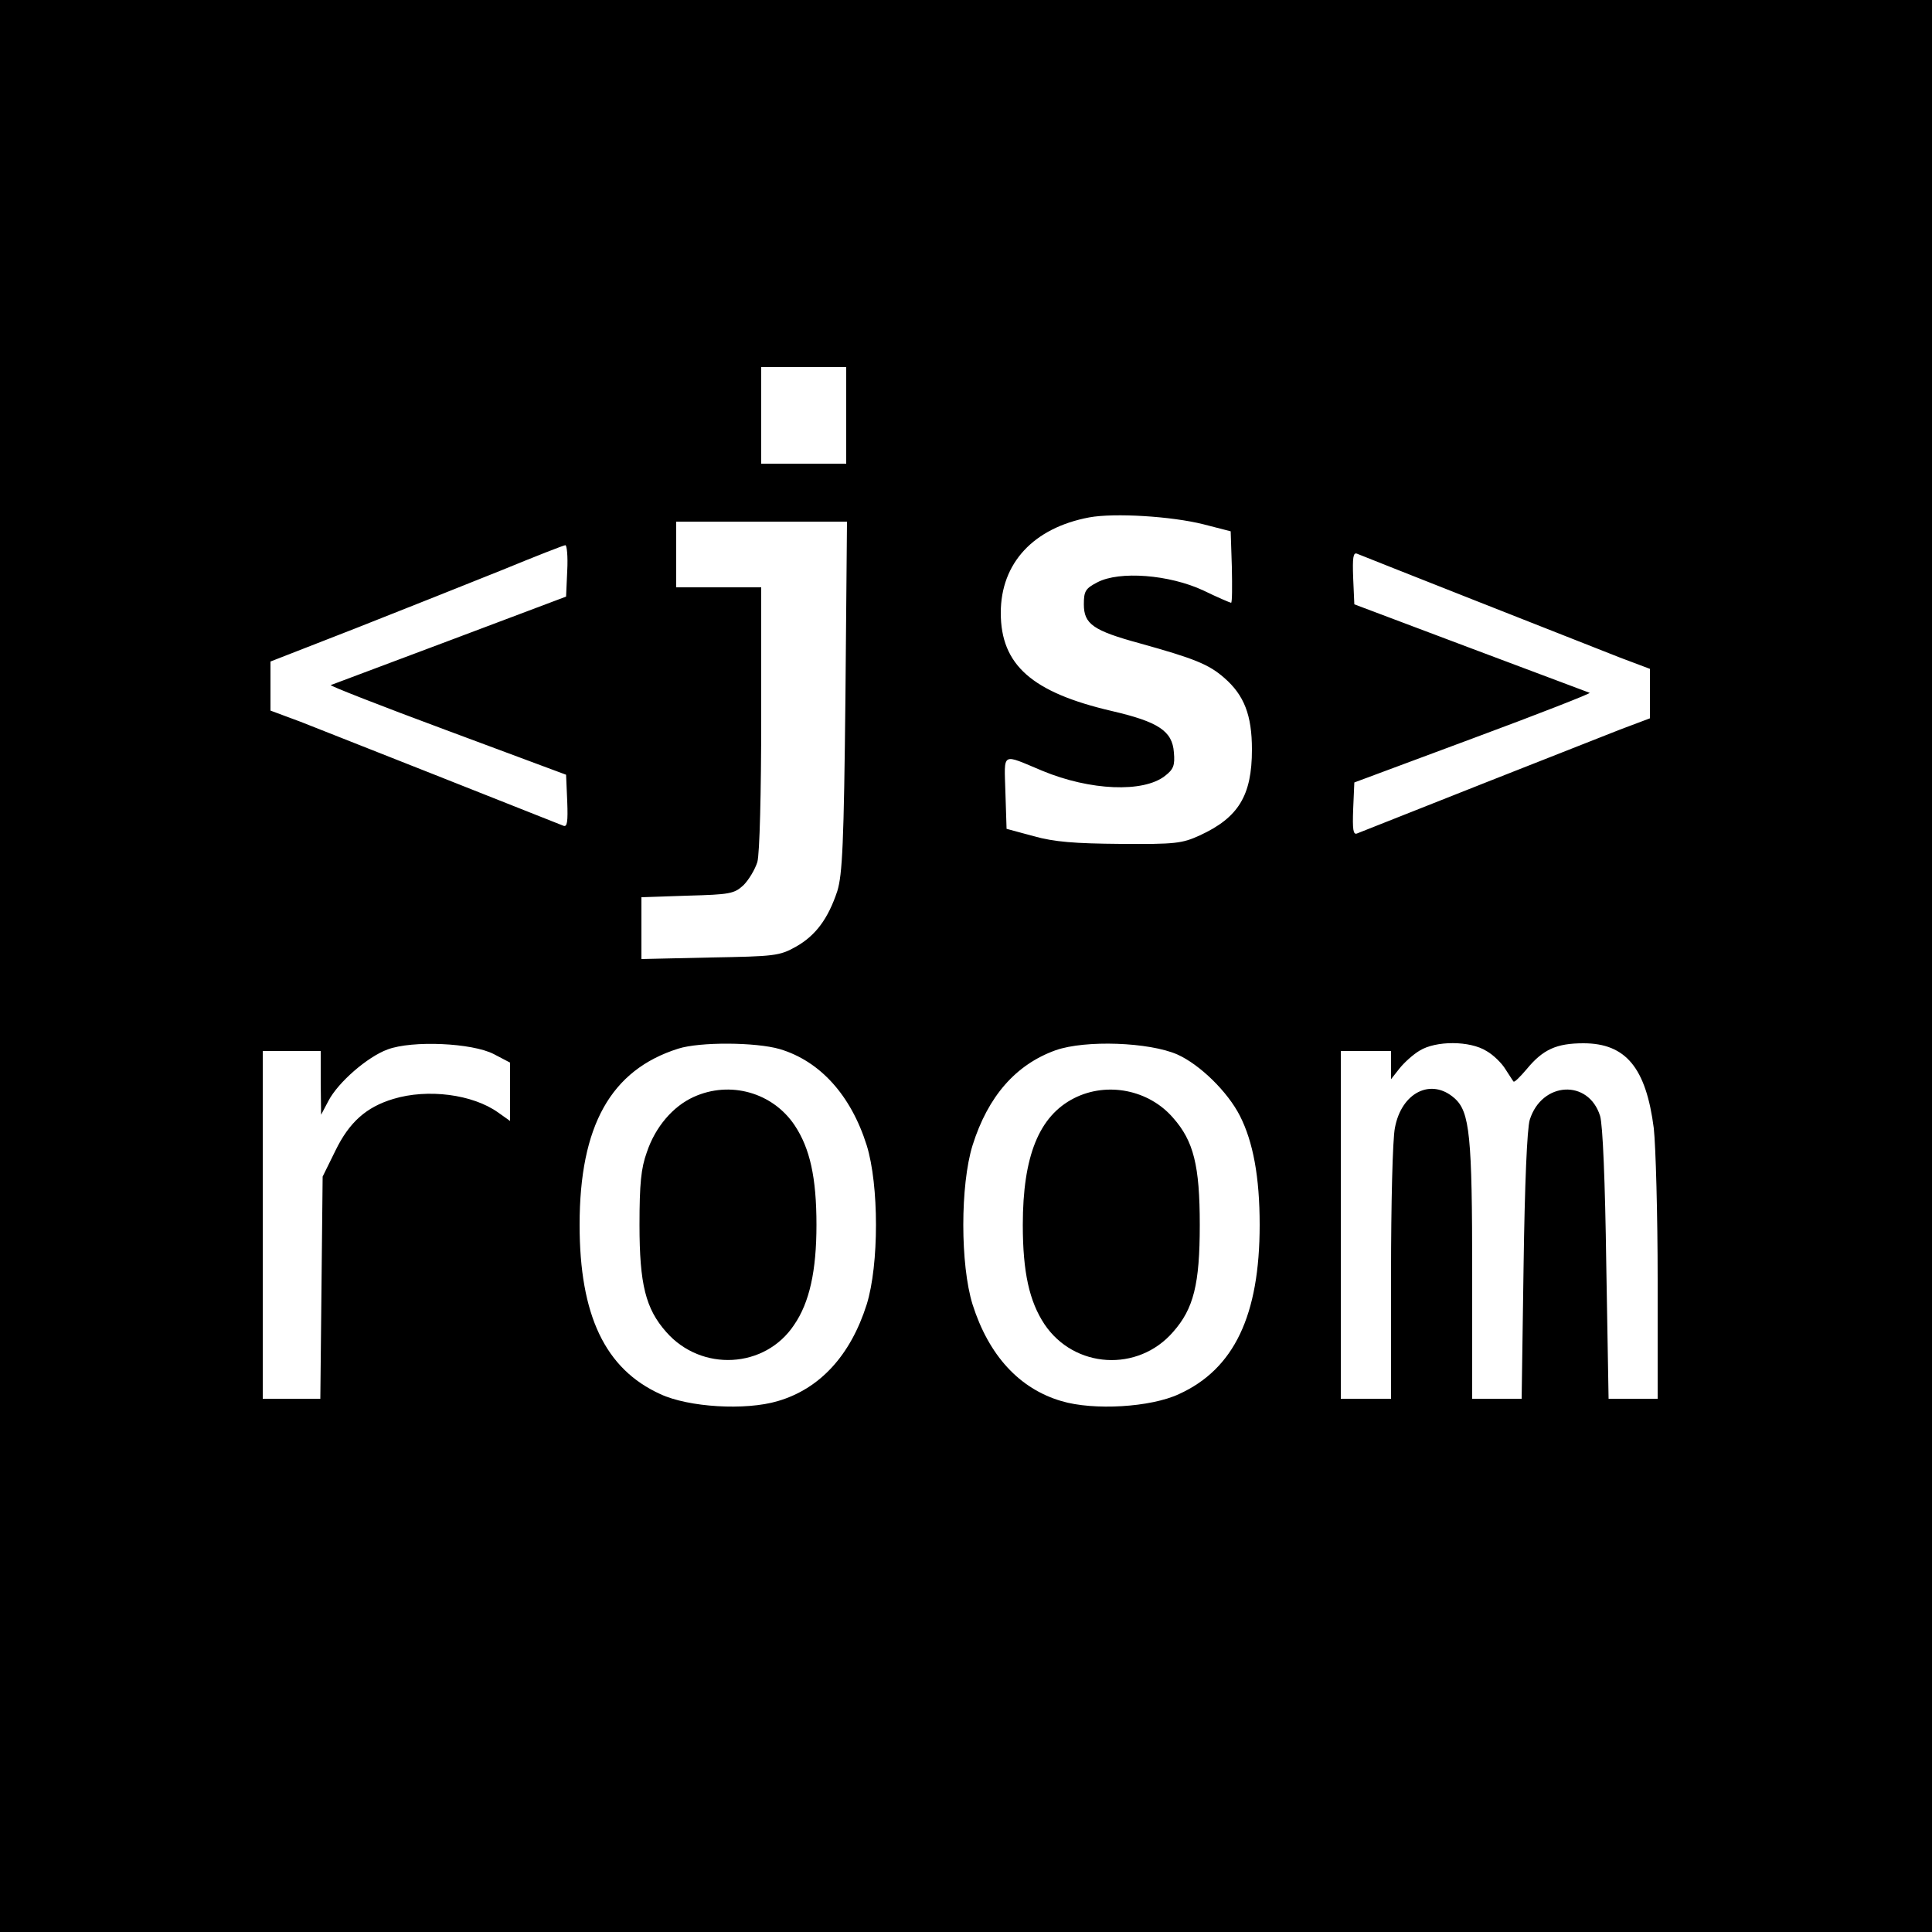
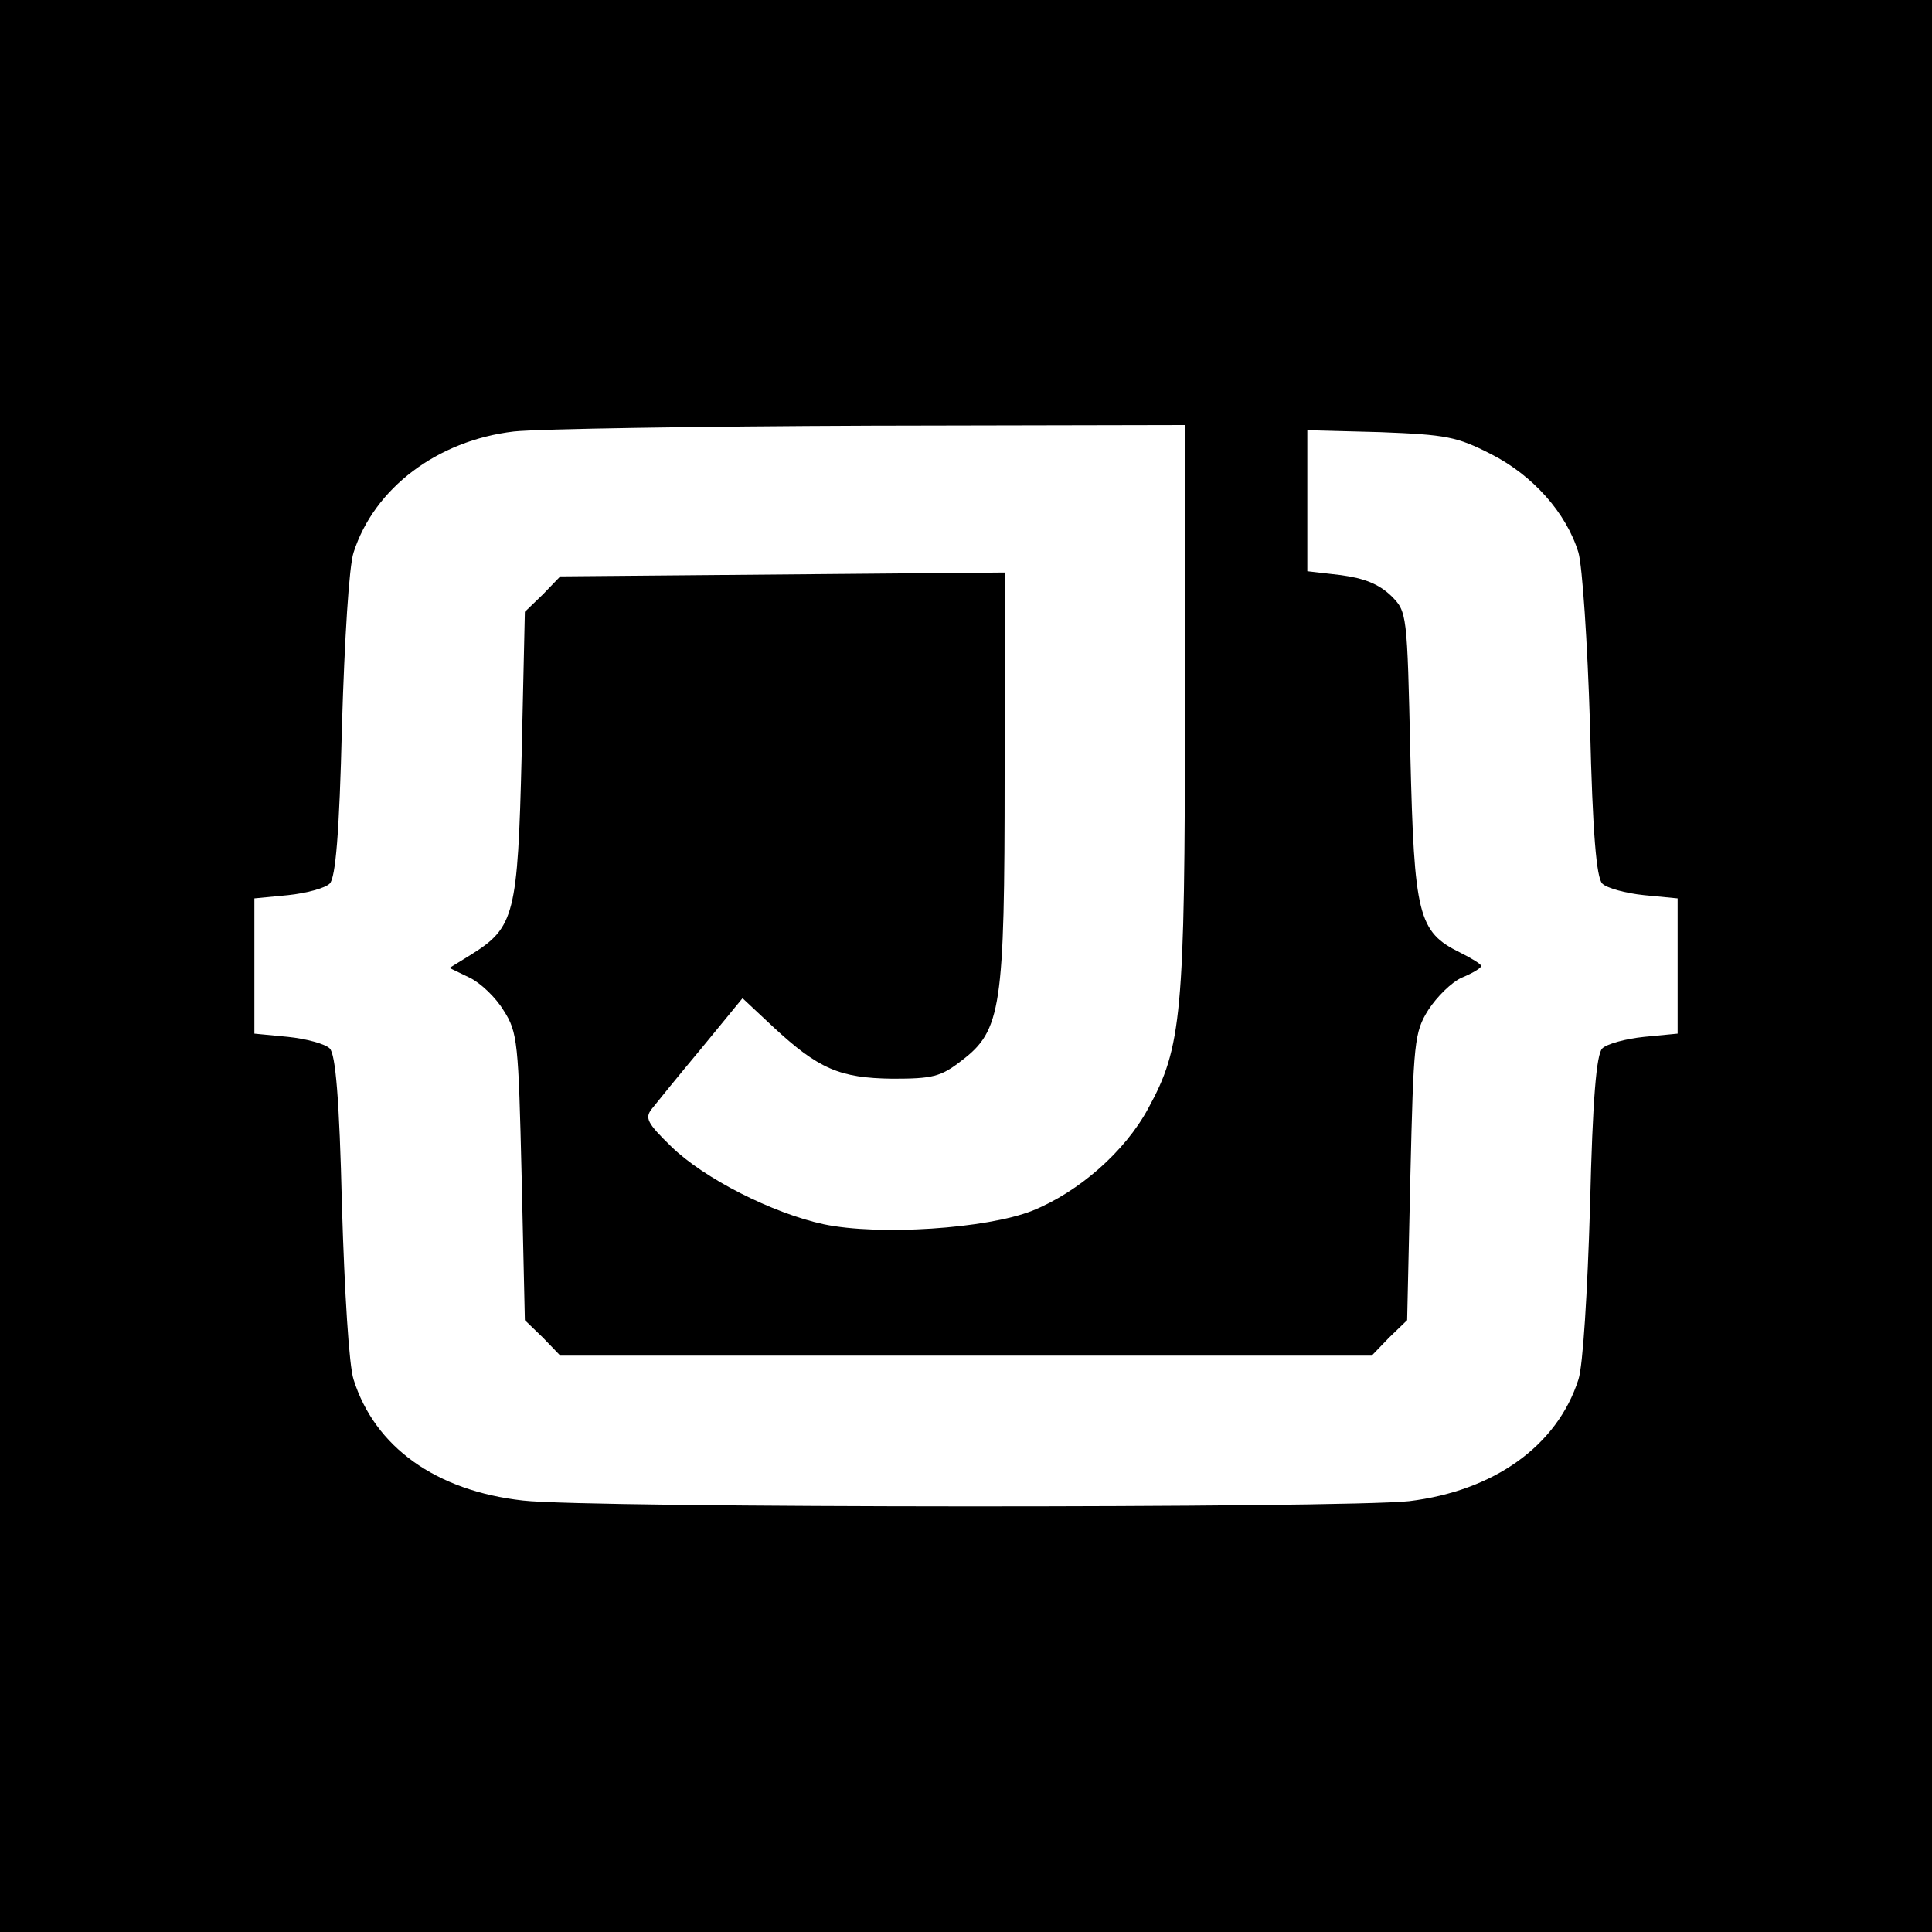
- <svg xmlns="http://www.w3.org/2000/svg" version="1.0" width="500pt" height="500pt" viewBox="0 0 500 500" preserveAspectRatio="xMidYMid meet">
-   <g transform="translate(0,500) scale(0.1,-0.1)" fill="#000000" stroke="none">
-     <path d="M0 2500 l0 -2500 2500 0 2500 0 0 2500 0 2500 -2500 0 -2500 0 0 -2500z m2190 1425 l0 -125 -110 0 -110 0 0 125 0 125 110 0 110 0 0 -125z m925 -282 l70 -18 3 -92 c1 -51 1 -93 -2 -93 -2 0 -35 14 -72 32 -88 41 -217 51 -274 21 -31 -16 -35 -23 -35 -57 0 -51 24 -68 145 -101 140 -39 178 -54 218 -89 52 -45 72 -97 72 -186 0 -119 -35 -176 -135 -222 -46 -21 -63 -23 -205 -22 -119 1 -171 5 -225 20 l-70 19 -3 94 c-3 107 -12 101 96 56 123 -51 261 -57 317 -13 22 17 26 27 23 61 -4 55 -40 79 -161 107 -206 48 -287 119 -287 254 0 129 85 220 229 247 65 12 213 3 296 -18z m-927 -445 c-4 -383 -8 -461 -21 -504 -24 -72 -56 -115 -107 -144 -43 -24 -55 -25 -222 -28 l-178 -4 0 80 0 80 119 4 c110 3 121 5 145 27 14 14 30 41 36 60 6 21 10 181 10 374 l0 337 -110 0 -110 0 0 85 0 85 221 0 221 0 -4 -452z m-720 325 l-3 -67 -300 -113 c-165 -62 -304 -114 -309 -116 -5 -1 130 -54 300 -117 l309 -115 3 -69 c2 -53 0 -67 -10 -63 -52 21 -619 245 -680 269 l-78 29 0 64 0 63 223 87 c122 48 292 116 377 150 85 35 159 64 163 64 4 1 7 -29 5 -66z m2352 -78 c162 -64 330 -130 373 -147 l77 -29 0 -64 0 -64 -77 -29 c-62 -24 -629 -248 -681 -269 -10 -4 -12 10 -10 63 l3 69 309 115 c170 63 305 116 300 117 -5 2 -144 54 -309 116 l-300 113 -3 68 c-2 53 0 67 10 63 7 -3 146 -58 308 -122z m-2542 -1173 l42 -22 0 -76 0 -75 -31 22 c-66 47 -182 62 -271 35 -70 -21 -114 -60 -150 -134 l-33 -67 -3 -287 -3 -288 -75 0 -74 0 0 450 0 450 75 0 75 0 0 -82 1 -83 19 36 c25 48 101 114 153 133 64 24 219 17 275 -12z m740 13 c104 -31 184 -119 225 -249 32 -103 32 -309 0 -412 -42 -132 -121 -218 -230 -250 -84 -25 -231 -16 -304 18 -143 65 -209 204 -209 438 0 257 81 401 255 456 56 18 201 17 263 -1z m1029 -14 c58 -26 130 -96 162 -159 34 -67 51 -158 51 -282 0 -234 -66 -373 -209 -438 -73 -34 -220 -43 -304 -18 -109 32 -188 118 -230 250 -32 103 -32 309 0 412 40 127 112 209 215 246 77 27 242 21 315 -11z m800 9 c18 -10 40 -32 49 -47 10 -15 19 -30 21 -32 2 -3 17 12 34 32 42 51 77 67 147 67 110 0 162 -64 182 -220 5 -46 10 -223 10 -392 l0 -308 -64 0 -63 0 -6 348 c-3 215 -9 361 -16 384 -30 96 -151 89 -182 -10 -7 -23 -13 -166 -16 -379 l-5 -343 -64 0 -64 0 0 324 c0 356 -6 419 -46 454 -60 53 -137 15 -154 -77 -6 -29 -10 -199 -10 -377 l0 -324 -65 0 -65 0 0 450 0 450 65 0 65 0 0 -36 0 -37 22 28 c12 15 35 36 52 46 42 26 130 26 173 -1z" />
-     <path d="M1795 2161 c-53 -24 -99 -77 -121 -143 -15 -41 -19 -82 -19 -188 0 -154 16 -217 69 -277 91 -104 256 -95 331 18 40 58 58 140 58 259 0 123 -17 198 -56 257 -57 86 -168 117 -262 74z" />
-     <path d="M2780 2158 c-91 -46 -133 -150 -133 -328 0 -123 17 -198 56 -257 77 -115 242 -125 333 -20 53 60 69 123 69 277 0 154 -16 217 -69 277 -63 73 -171 94 -256 51z" />
+ <svg xmlns="http://www.w3.org/2000/svg" version="1.0" width="300pt" height="300pt" viewBox="0 0 300 300" preserveAspectRatio="xMidYMid meet">
+   <g transform="translate(0,300) scale(0.1,-0.1)" fill="#000000" stroke="none">
+     <path d="M0 1500 l0 -1500 1500 0 1500 0 0 1500 0 1500 -1500 0 -1500 0 0 -1500z m1840 403 c0 -479 -5 -529 -57 -624 -36 -67 -108 -130 -180 -159 -71 -28 -238 -39 -324 -21 -79 17 -186 71 -237 121 -37 36 -41 44 -30 58 7 9 42 52 77 94 l64 78 47 -44 c71 -66 104 -80 186 -81 62 0 75 3 107 28 62 47 67 82 67 444 l0 314 -345 -3 -345 -3 -27 -28 -28 -27 -5 -223 c-6 -247 -11 -267 -78 -309 l-34 -21 31 -15 c17 -8 41 -31 53 -51 22 -34 23 -50 28 -258 l5 -223 28 -27 27 -28 630 0 630 0 27 28 28 27 5 223 c5 209 6 224 28 259 13 20 36 43 52 50 17 7 30 15 30 18 0 3 -15 12 -33 21 -65 32 -71 58 -77 306 -5 222 -5 223 -30 248 -19 18 -41 27 -78 32 l-52 6 0 109 0 110 113 -3 c103 -4 119 -7 172 -34 65 -33 117 -91 136 -153 6 -21 14 -138 18 -269 4 -168 10 -236 19 -245 7 -7 36 -15 65 -18 l52 -5 0 -105 0 -105 -52 -5 c-29 -3 -58 -11 -65 -18 -9 -9 -15 -77 -19 -245 -4 -134 -11 -248 -18 -269 -33 -103 -131 -173 -263 -189 -101 -11 -1274 -11 -1376 1 -135 15 -230 83 -263 188 -7 21 -14 135 -18 269 -4 168 -10 236 -19 245 -7 7 -36 15 -65 18 l-52 5 0 105 0 105 52 5 c29 3 58 11 65 18 9 9 15 77 19 245 4 134 11 248 18 269 32 100 130 174 249 188 37 4 286 8 555 9 l487 1 0 -437z" />
  </g>
</svg>
